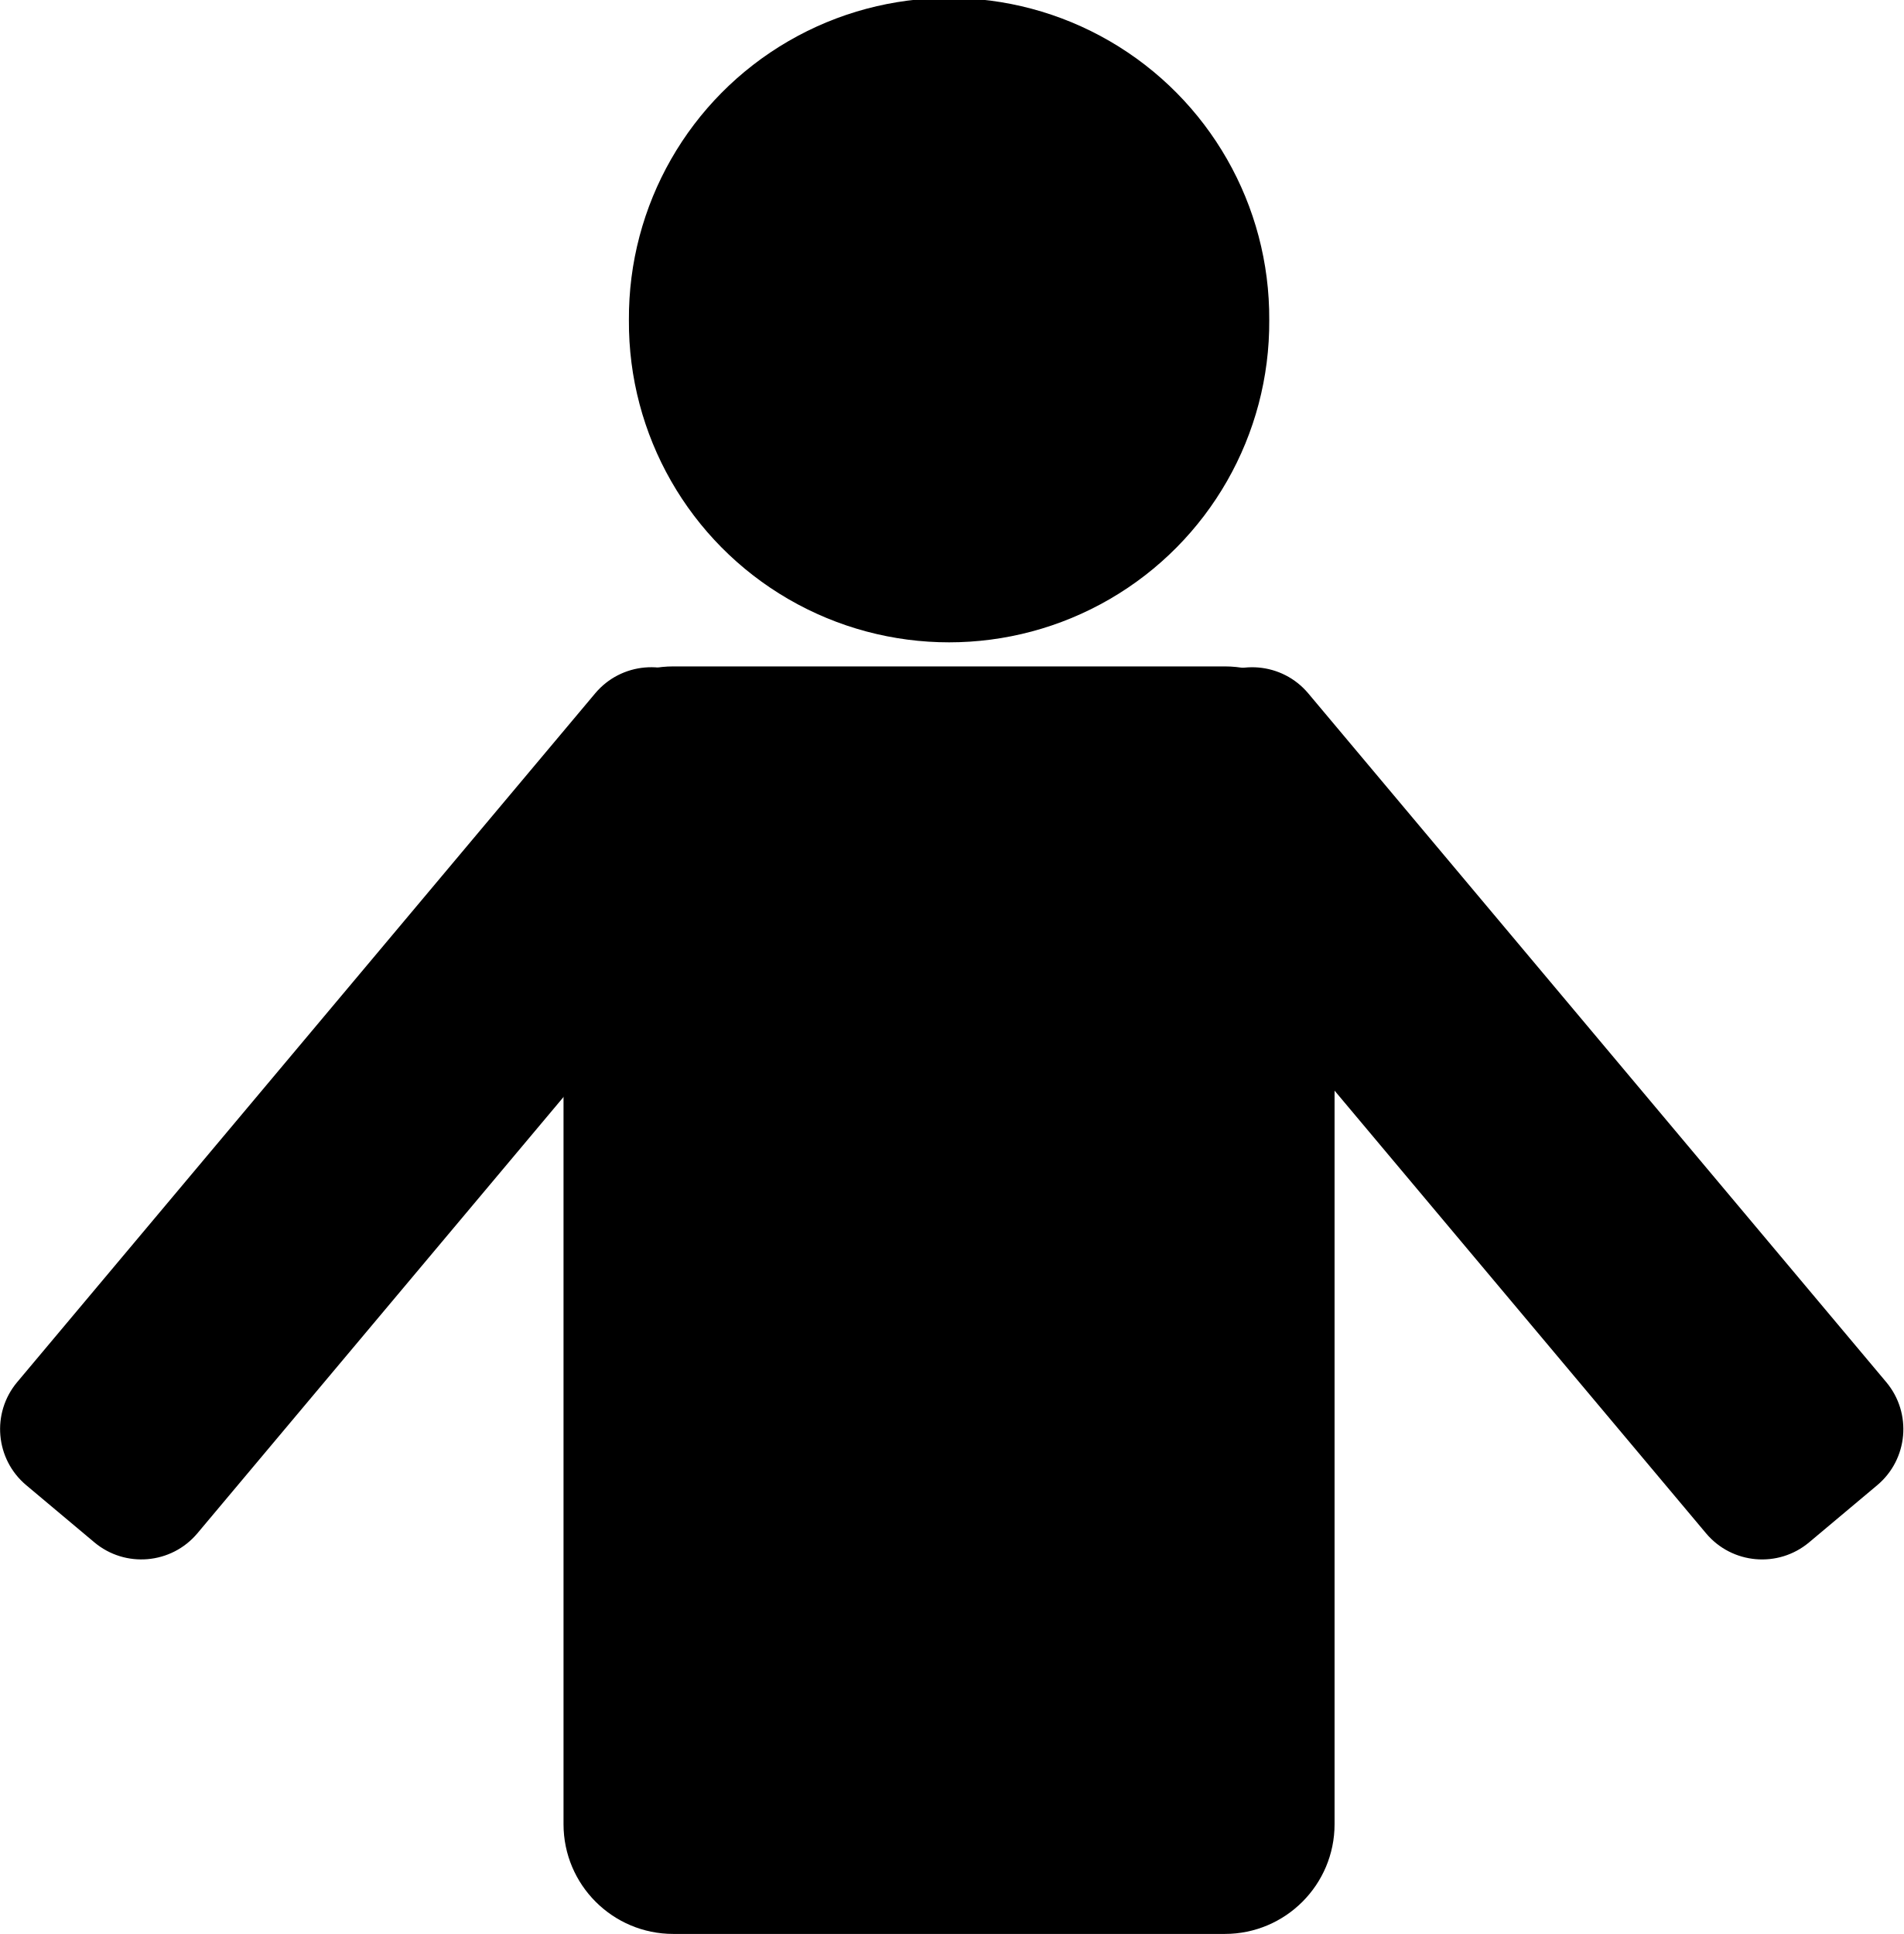
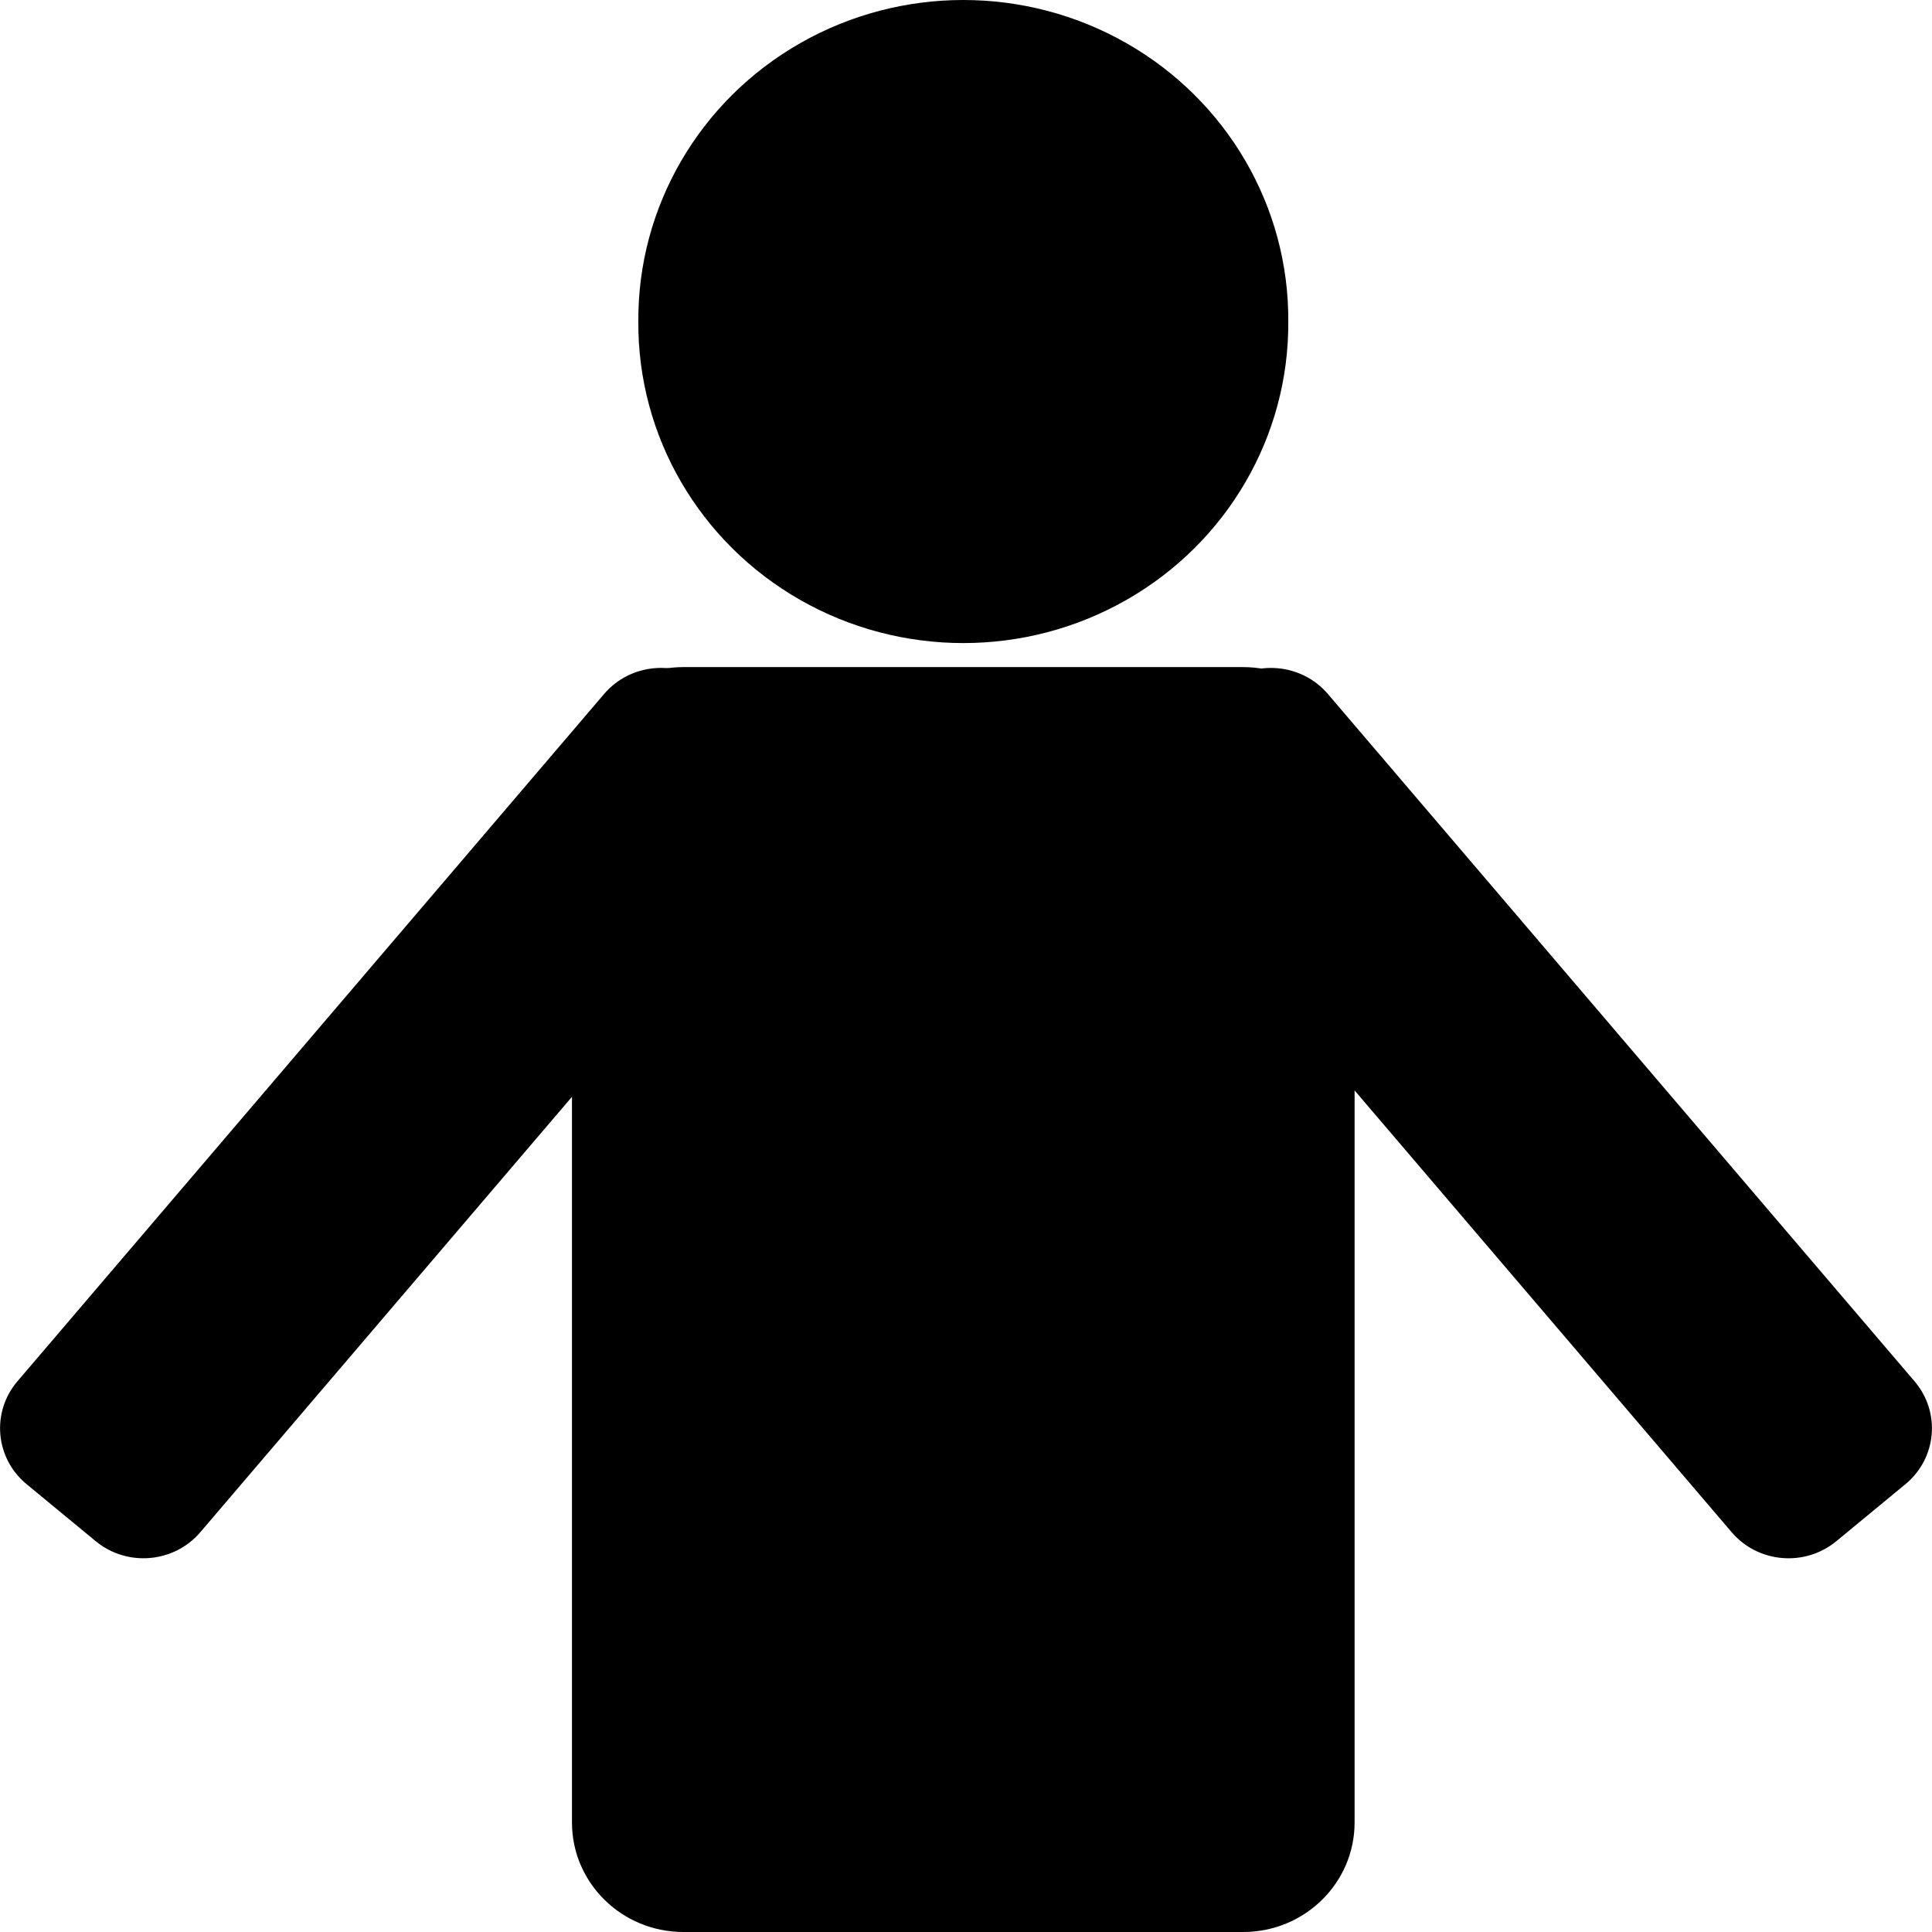
- <svg xmlns="http://www.w3.org/2000/svg" id="svg3570" viewBox="0 0 485.2 493.06" version="1.0">
-   <g id="layer1" transform="translate(-77.174 10.598)">
-     <g id="g2577" transform="matrix(2.332 0 0 2.332 997.06 -122.71)">
-       <g id="g2579" transform="translate(1.4286 -131.43)">
+ <svg xmlns="http://www.w3.org/2000/svg" id="svg3570" viewBox="0 0 160 160" version="1.0" width="160" height="160">
+   <defs id="defs13" />
+   <g id="layer1" transform="matrix(0.3297493,0,0,0.3241695,-25.4498,3.606354)">
+     <g id="g2577" transform="matrix(2.332,0,0,2.332,997.06,-122.71)">
+       <g id="g2579" transform="translate(1.4286,-131.43)">
        <rect id="rect2581" style="fill:#000000" rx="12" ry="12" height="138.57" width="84.286" y="252.36" x="-334.29" />
-         <path id="path2583" style="fill:#000000" d="m-291.43 172.36a48.571 48.571 0 1 1 -97.14 0 48.571 48.571 0 1 1 97.14 0z" transform="matrix(.72059 0 0 .72059 -47.143 90.303)" />
+         <path id="path2583" style="fill:#000000" d="m -291.43,172.36 a 48.571,48.571 0 1 1 -97.14,0 48.571,48.571 0 1 1 97.14,0 z" transform="matrix(0.72059,0,0,0.72059,-47.143,90.303)" />
      </g>
      <rect id="rect2585" style="fill:#000000" transform="rotate(40)" rx="8" ry="8" height="114.29" width="25.714" y="298.63" x="-172.71" />
-       <rect id="rect2587" style="fill:#000000" transform="matrix(-.76604 .64279 .64279 .76604 0 0)" rx="8" ry="8" height="114.29" width="25.714" y="-74.733" x="272.25" />
+       <rect id="rect2587" style="fill:#000000" transform="matrix(-0.76604,0.64279,0.64279,0.76604,0,0)" rx="8" ry="8" height="114.29" width="25.714" y="-74.733" x="272.25" />
    </g>
  </g>
</svg>
